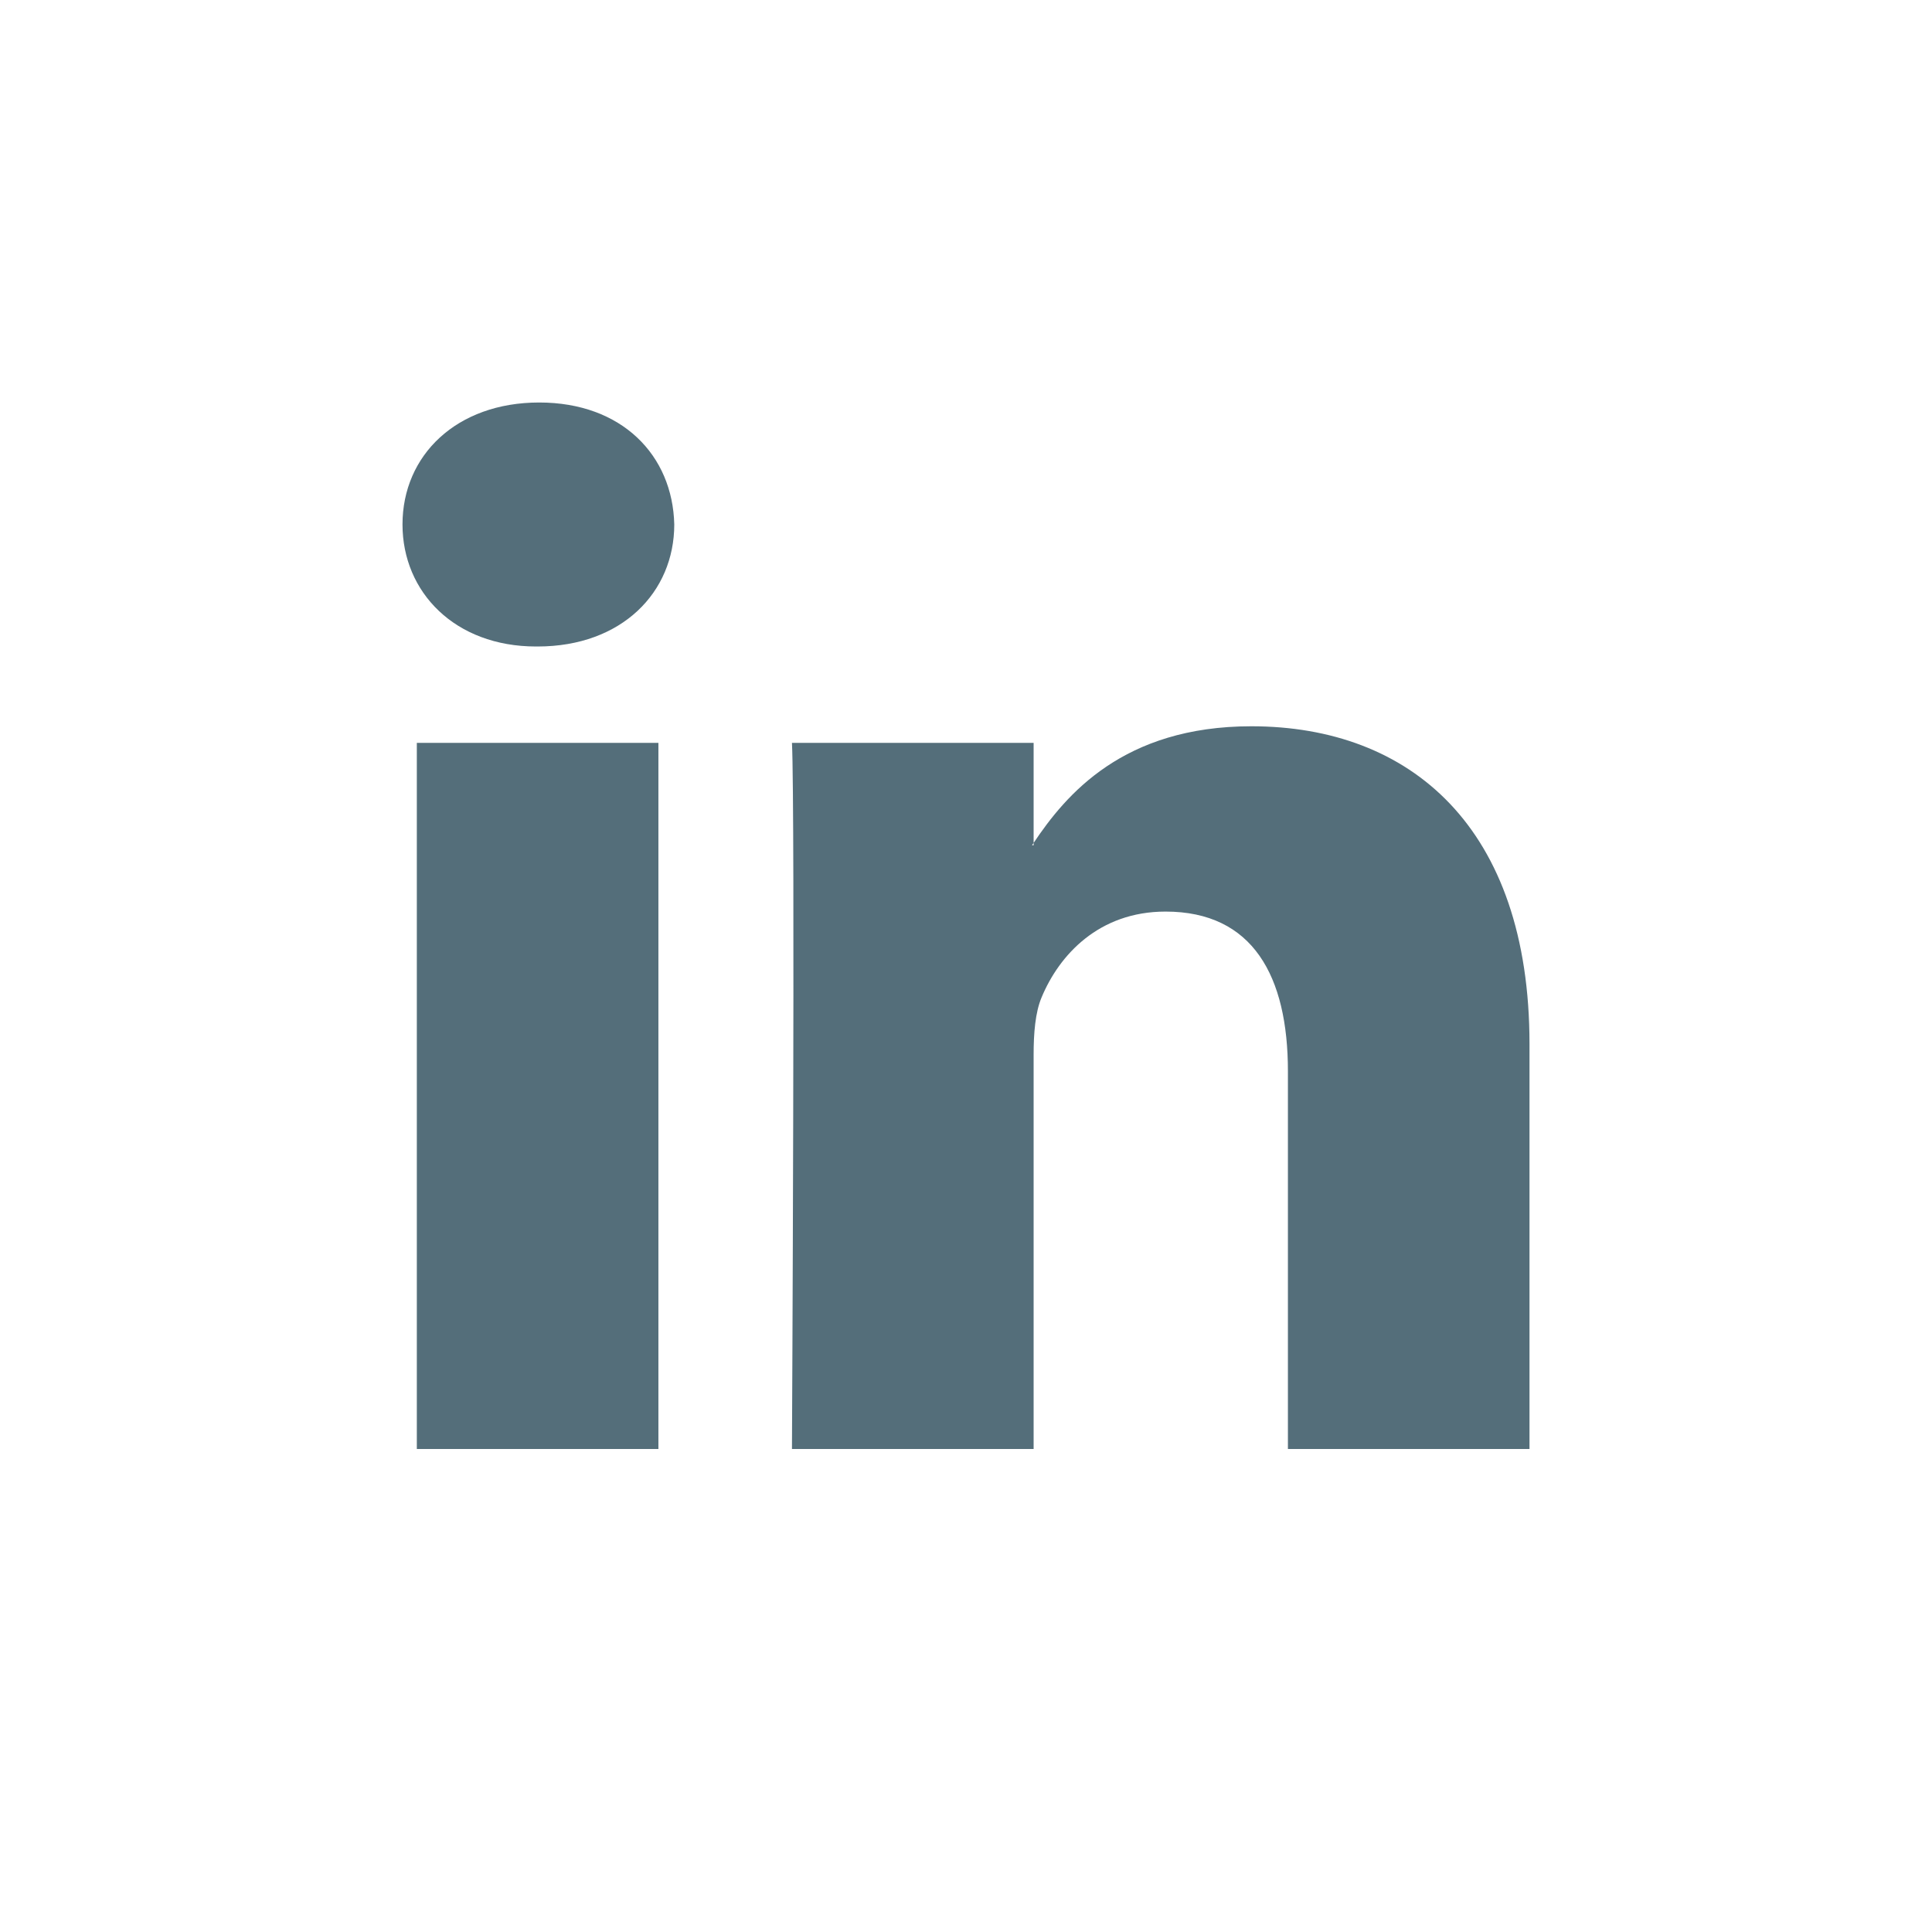
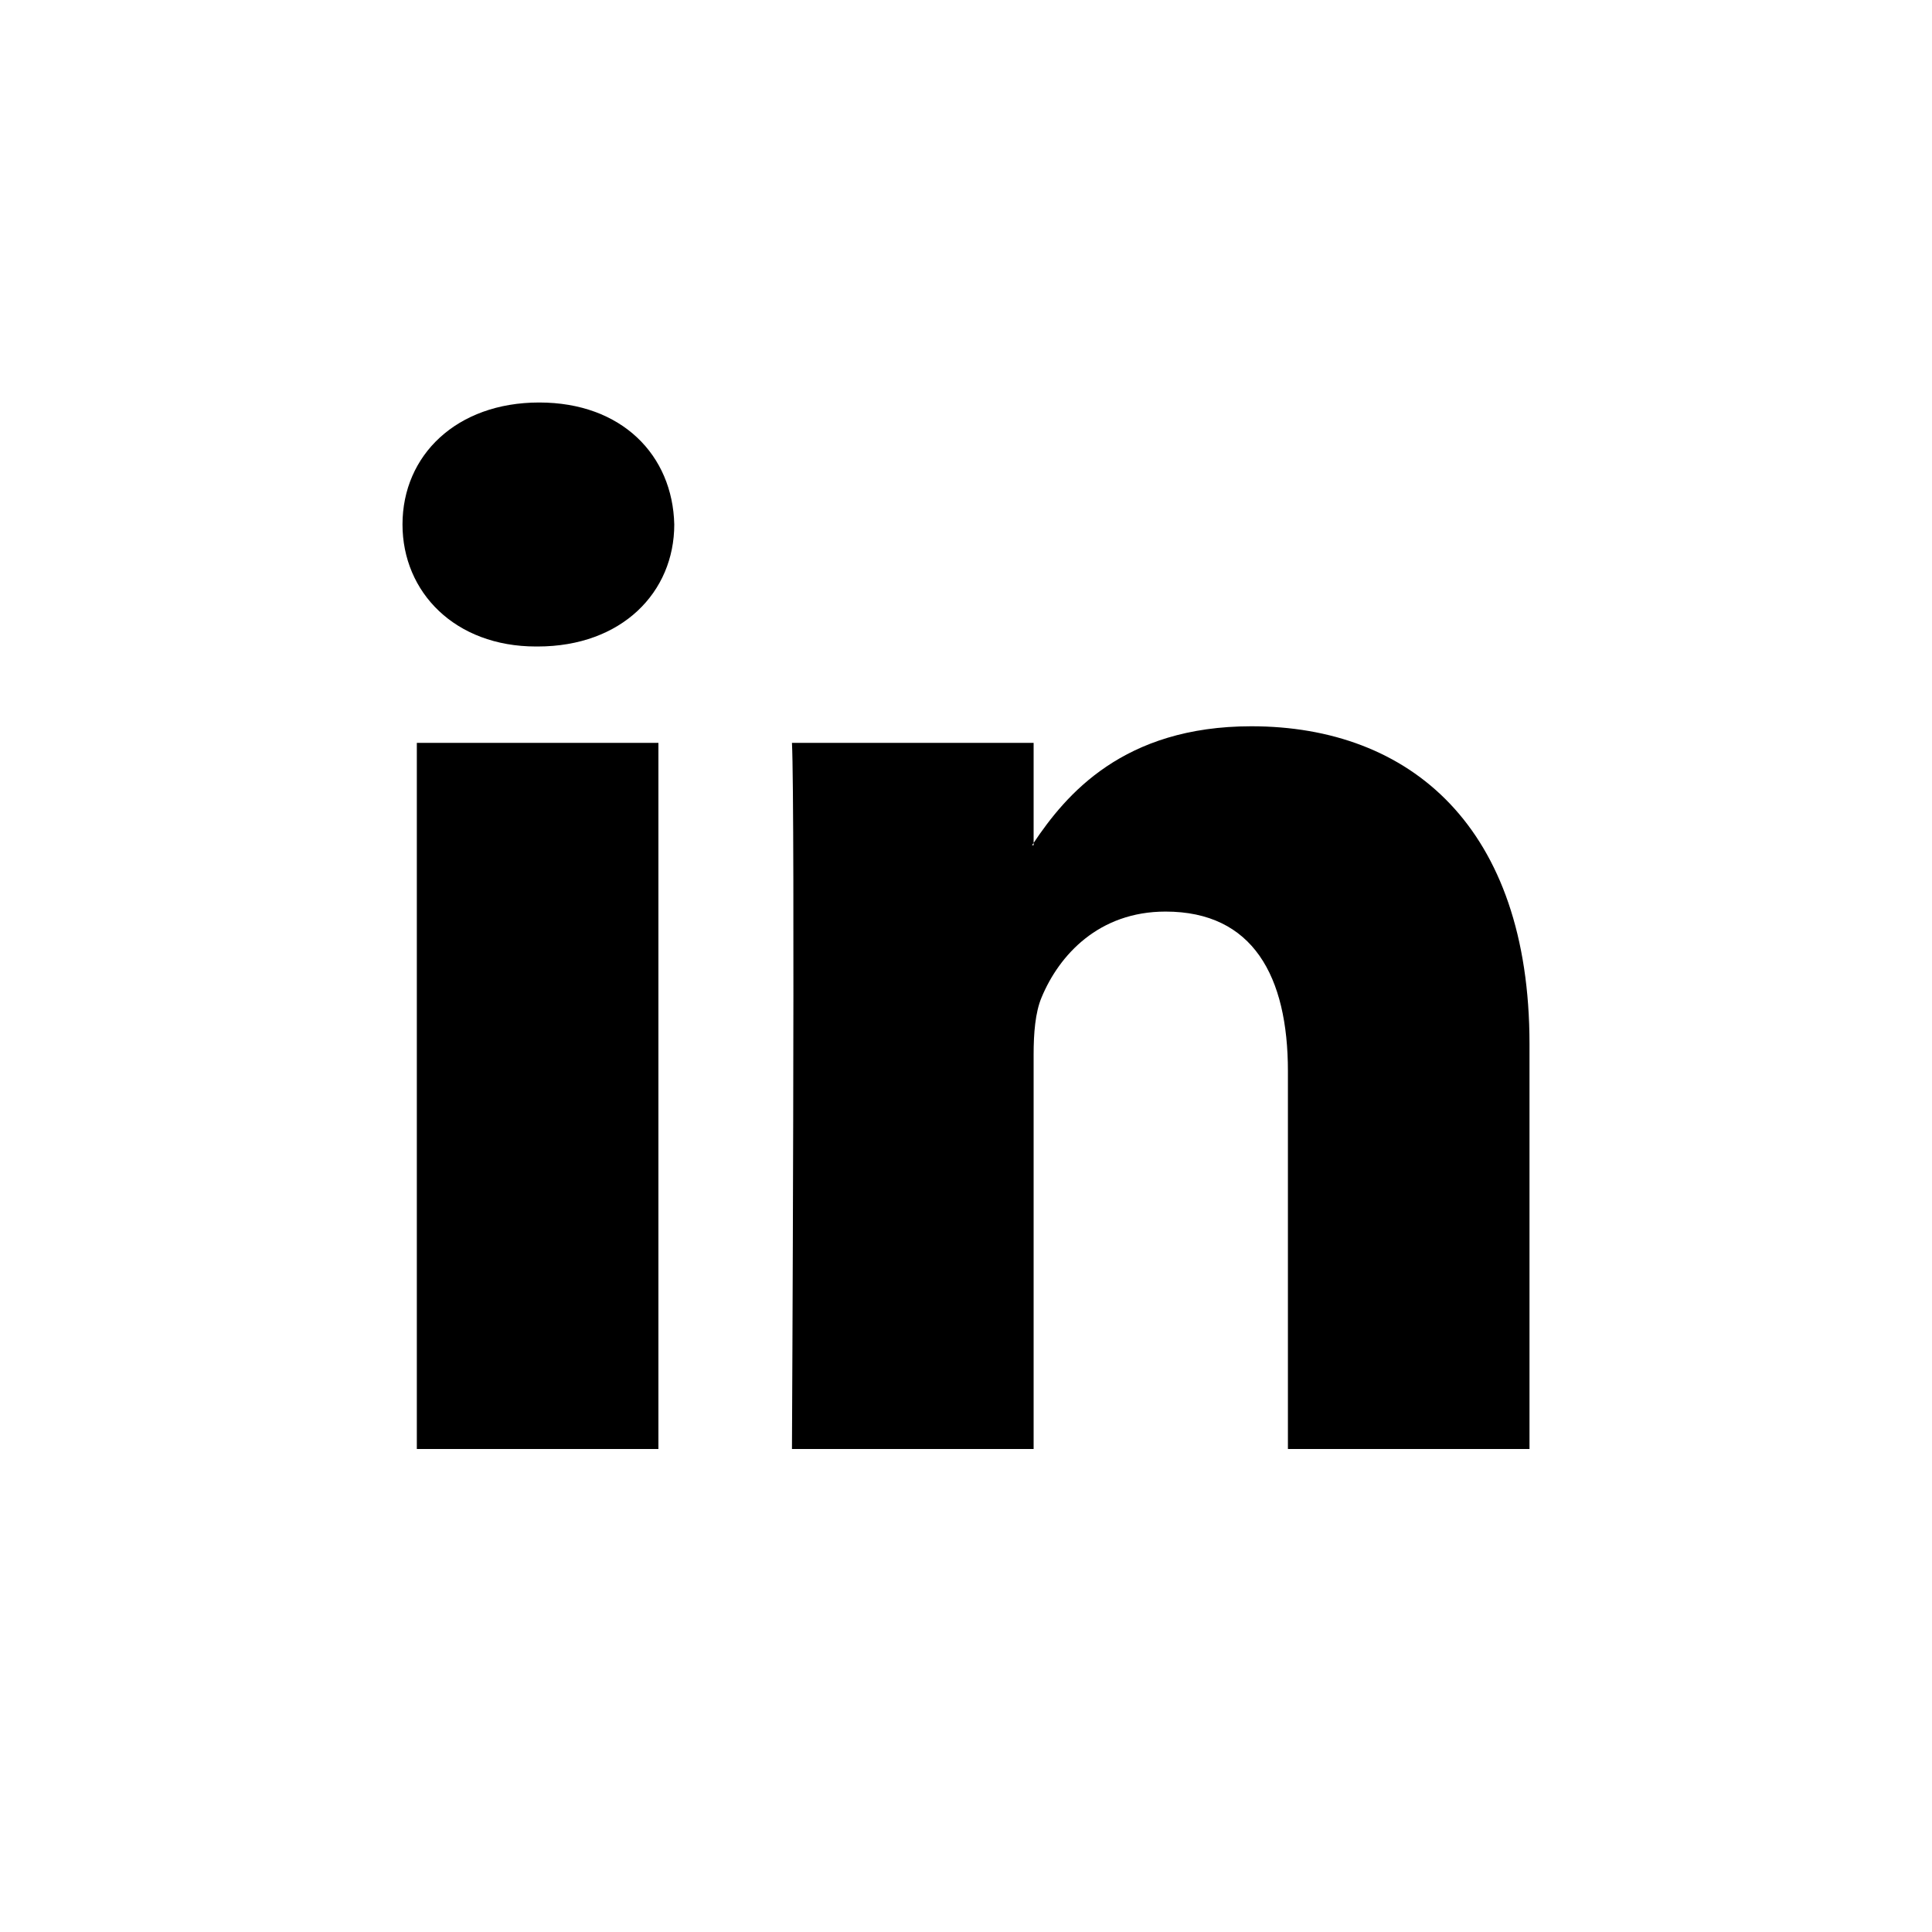
<svg xmlns="http://www.w3.org/2000/svg" width="24px" height="24px" viewBox="0 0 24 24" version="1.1">
-   <g id="Icons/Social/Linkedin" stroke="none" stroke-width="1" fill="none" fill-rule="evenodd">
-     <path d="M19,12.97 L19,18 L15.999,18 L15.999,13.307 C15.999,12.128 15.565,11.324 14.479,11.324 C13.649,11.324 13.157,11.865 12.939,12.39 C12.86,12.577 12.84,12.838 12.84,13.101 L12.84,18 L9.838,18 C9.838,18 9.879,10.051 9.838,9.228 L12.84,9.228 L12.84,10.471 C12.834,10.481 12.825,10.491 12.82,10.5 L12.84,10.5 L12.84,10.471 C13.239,9.875 13.95,9.022 15.545,9.022 C17.52,9.022 19,10.276 19,12.97 L19,12.97 Z M6.698,5 C5.672,5 5,5.655 5,6.515 C5,7.357 5.652,8.031 6.659,8.031 L6.678,8.031 C7.725,8.031 8.376,7.357 8.376,6.515 C8.356,5.655 7.725,5 6.698,5 L6.698,5 Z M5.178,18 L8.179,18 L8.179,9.228 L5.178,9.228 L5.178,18 Z" id="ic-linkedin" fill="#546E7A" />
+   <g id="Icons/Social/Linkedin" stroke="none" stroke-width="1" fill-rule="evenodd">
+     <path d="M19,12.97 L19,18 L15.999,18 L15.999,13.307 C15.999,12.128 15.565,11.324 14.479,11.324 C13.649,11.324 13.157,11.865 12.939,12.39 C12.86,12.577 12.84,12.838 12.84,13.101 L12.84,18 L9.838,18 C9.838,18 9.879,10.051 9.838,9.228 L12.84,9.228 L12.84,10.471 C12.834,10.481 12.825,10.491 12.82,10.5 L12.84,10.5 L12.84,10.471 C13.239,9.875 13.95,9.022 15.545,9.022 C17.52,9.022 19,10.276 19,12.97 L19,12.97 Z M6.698,5 C5.672,5 5,5.655 5,6.515 C5,7.357 5.652,8.031 6.659,8.031 L6.678,8.031 C7.725,8.031 8.376,7.357 8.376,6.515 C8.356,5.655 7.725,5 6.698,5 L6.698,5 Z M5.178,18 L8.179,18 L8.179,9.228 L5.178,9.228 L5.178,18 Z" id="ic-linkedin" />
  </g>
</svg>
